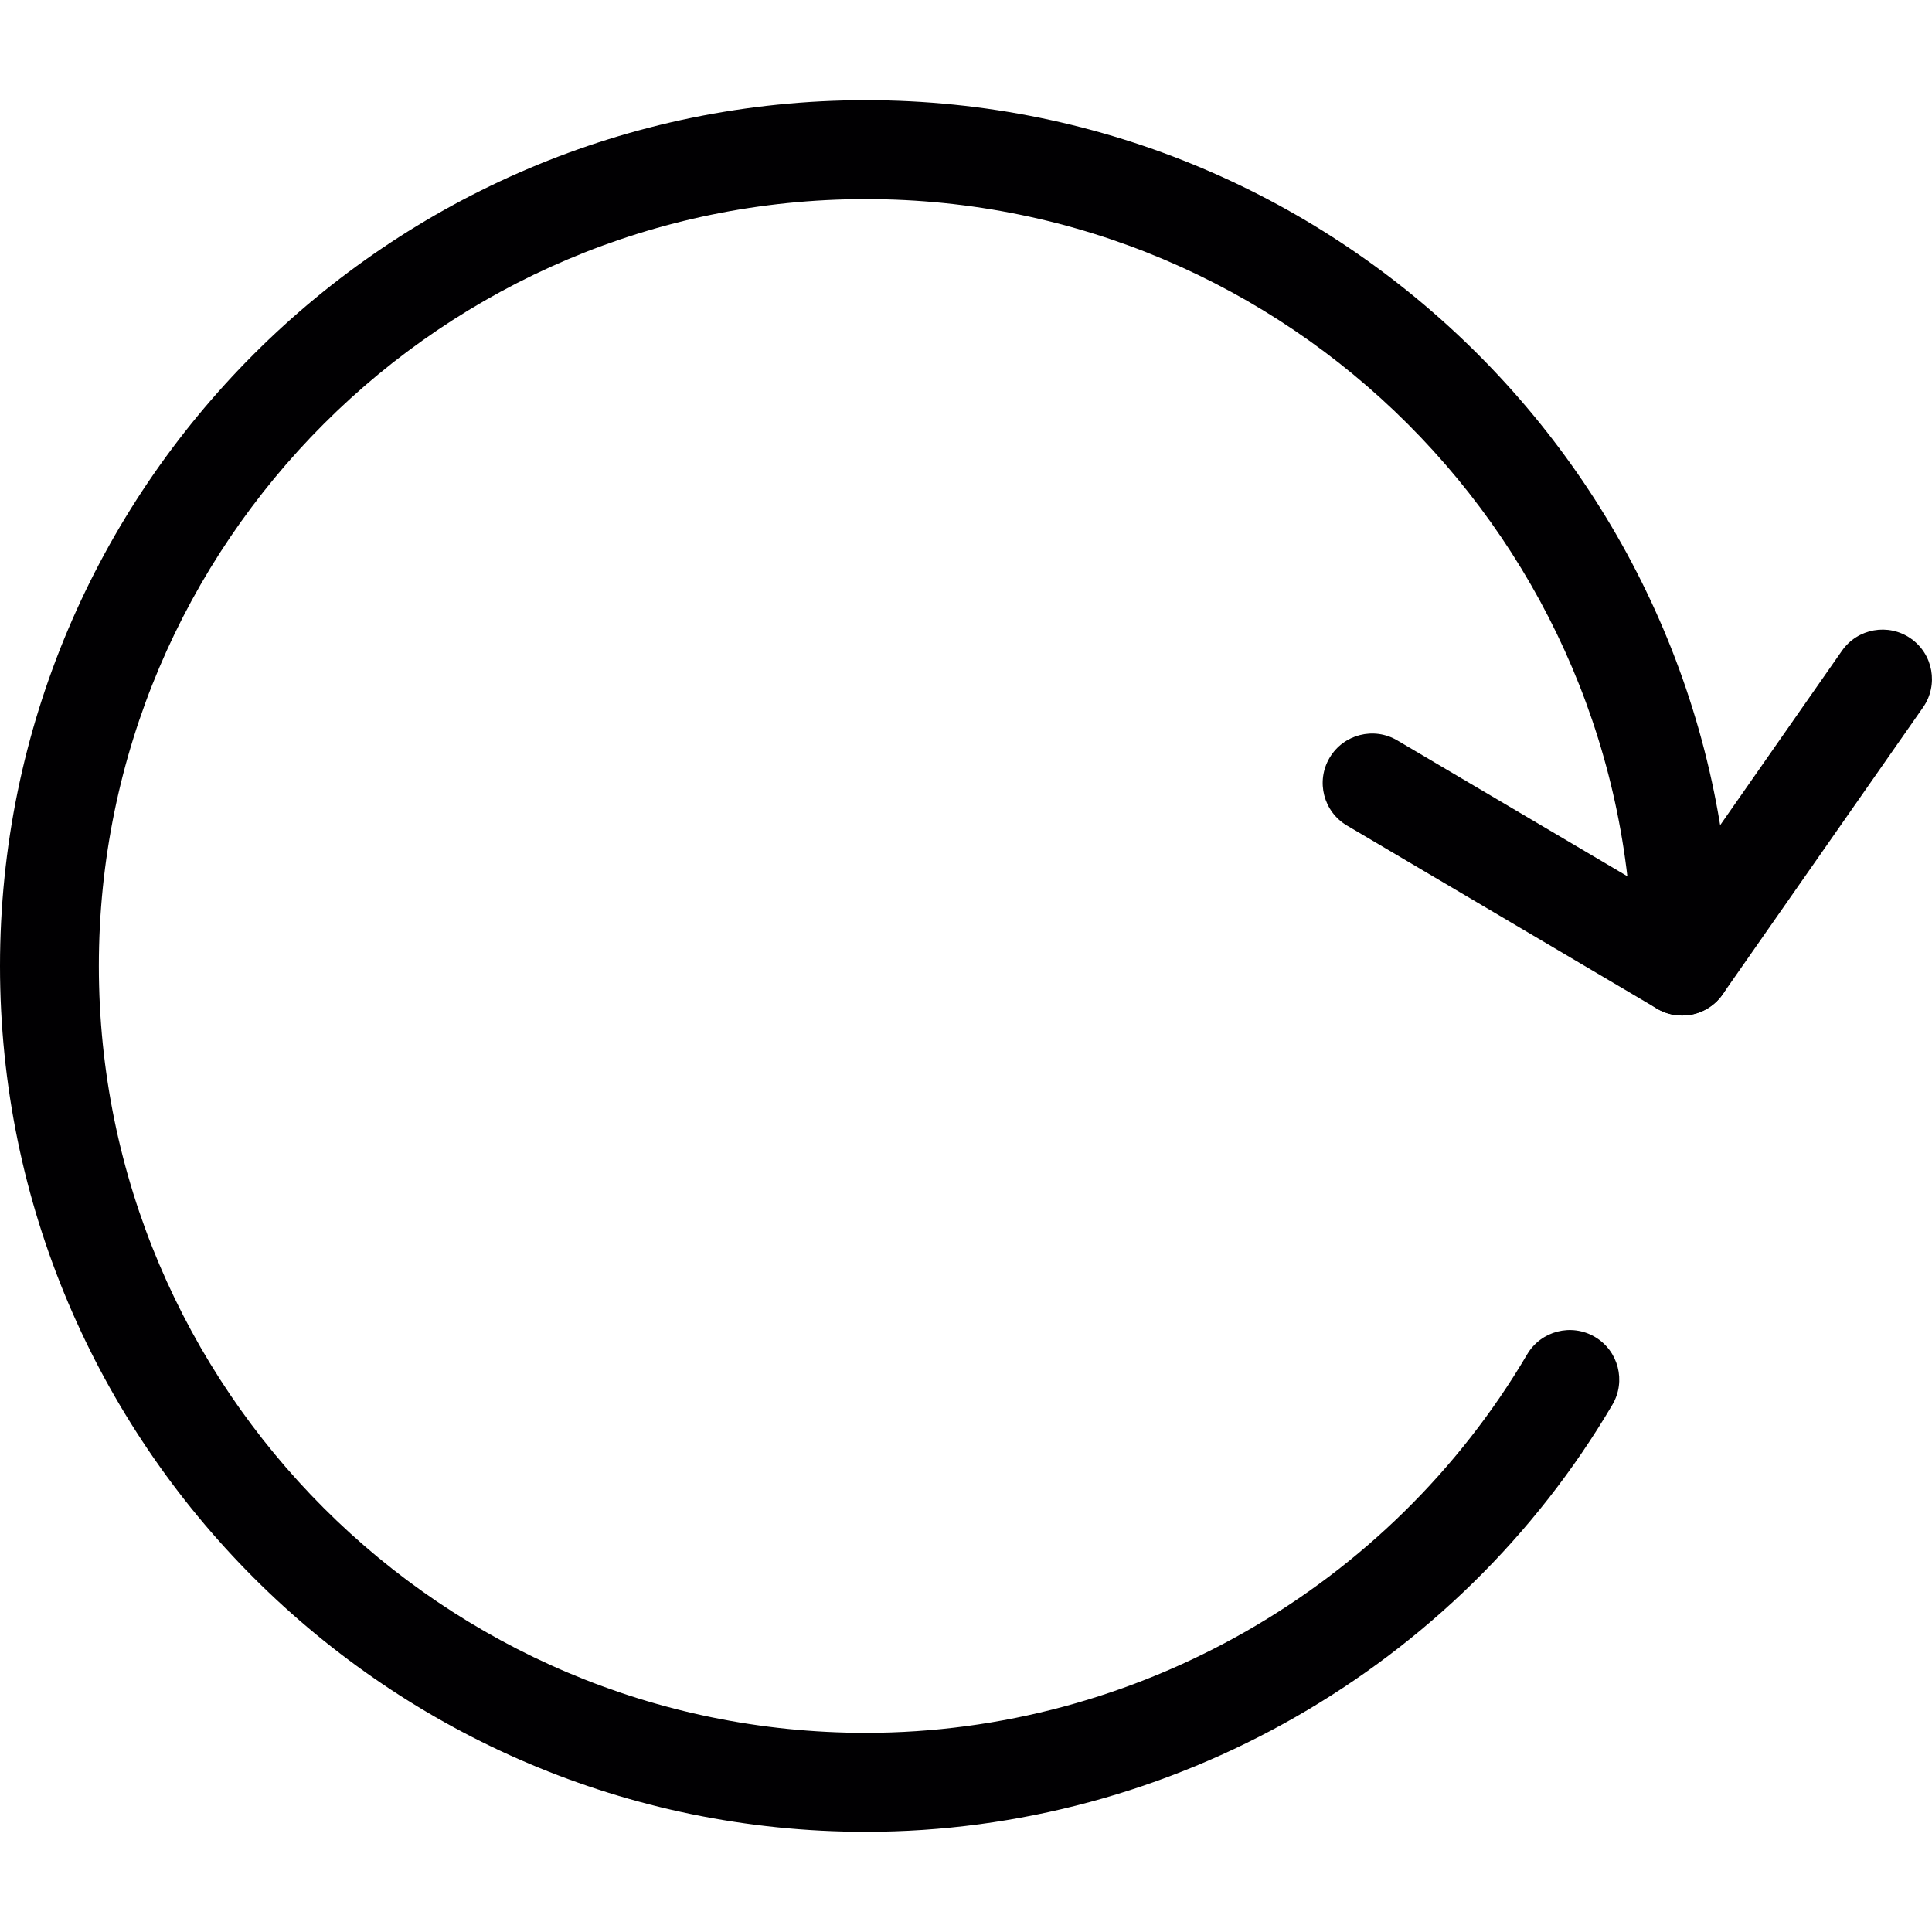
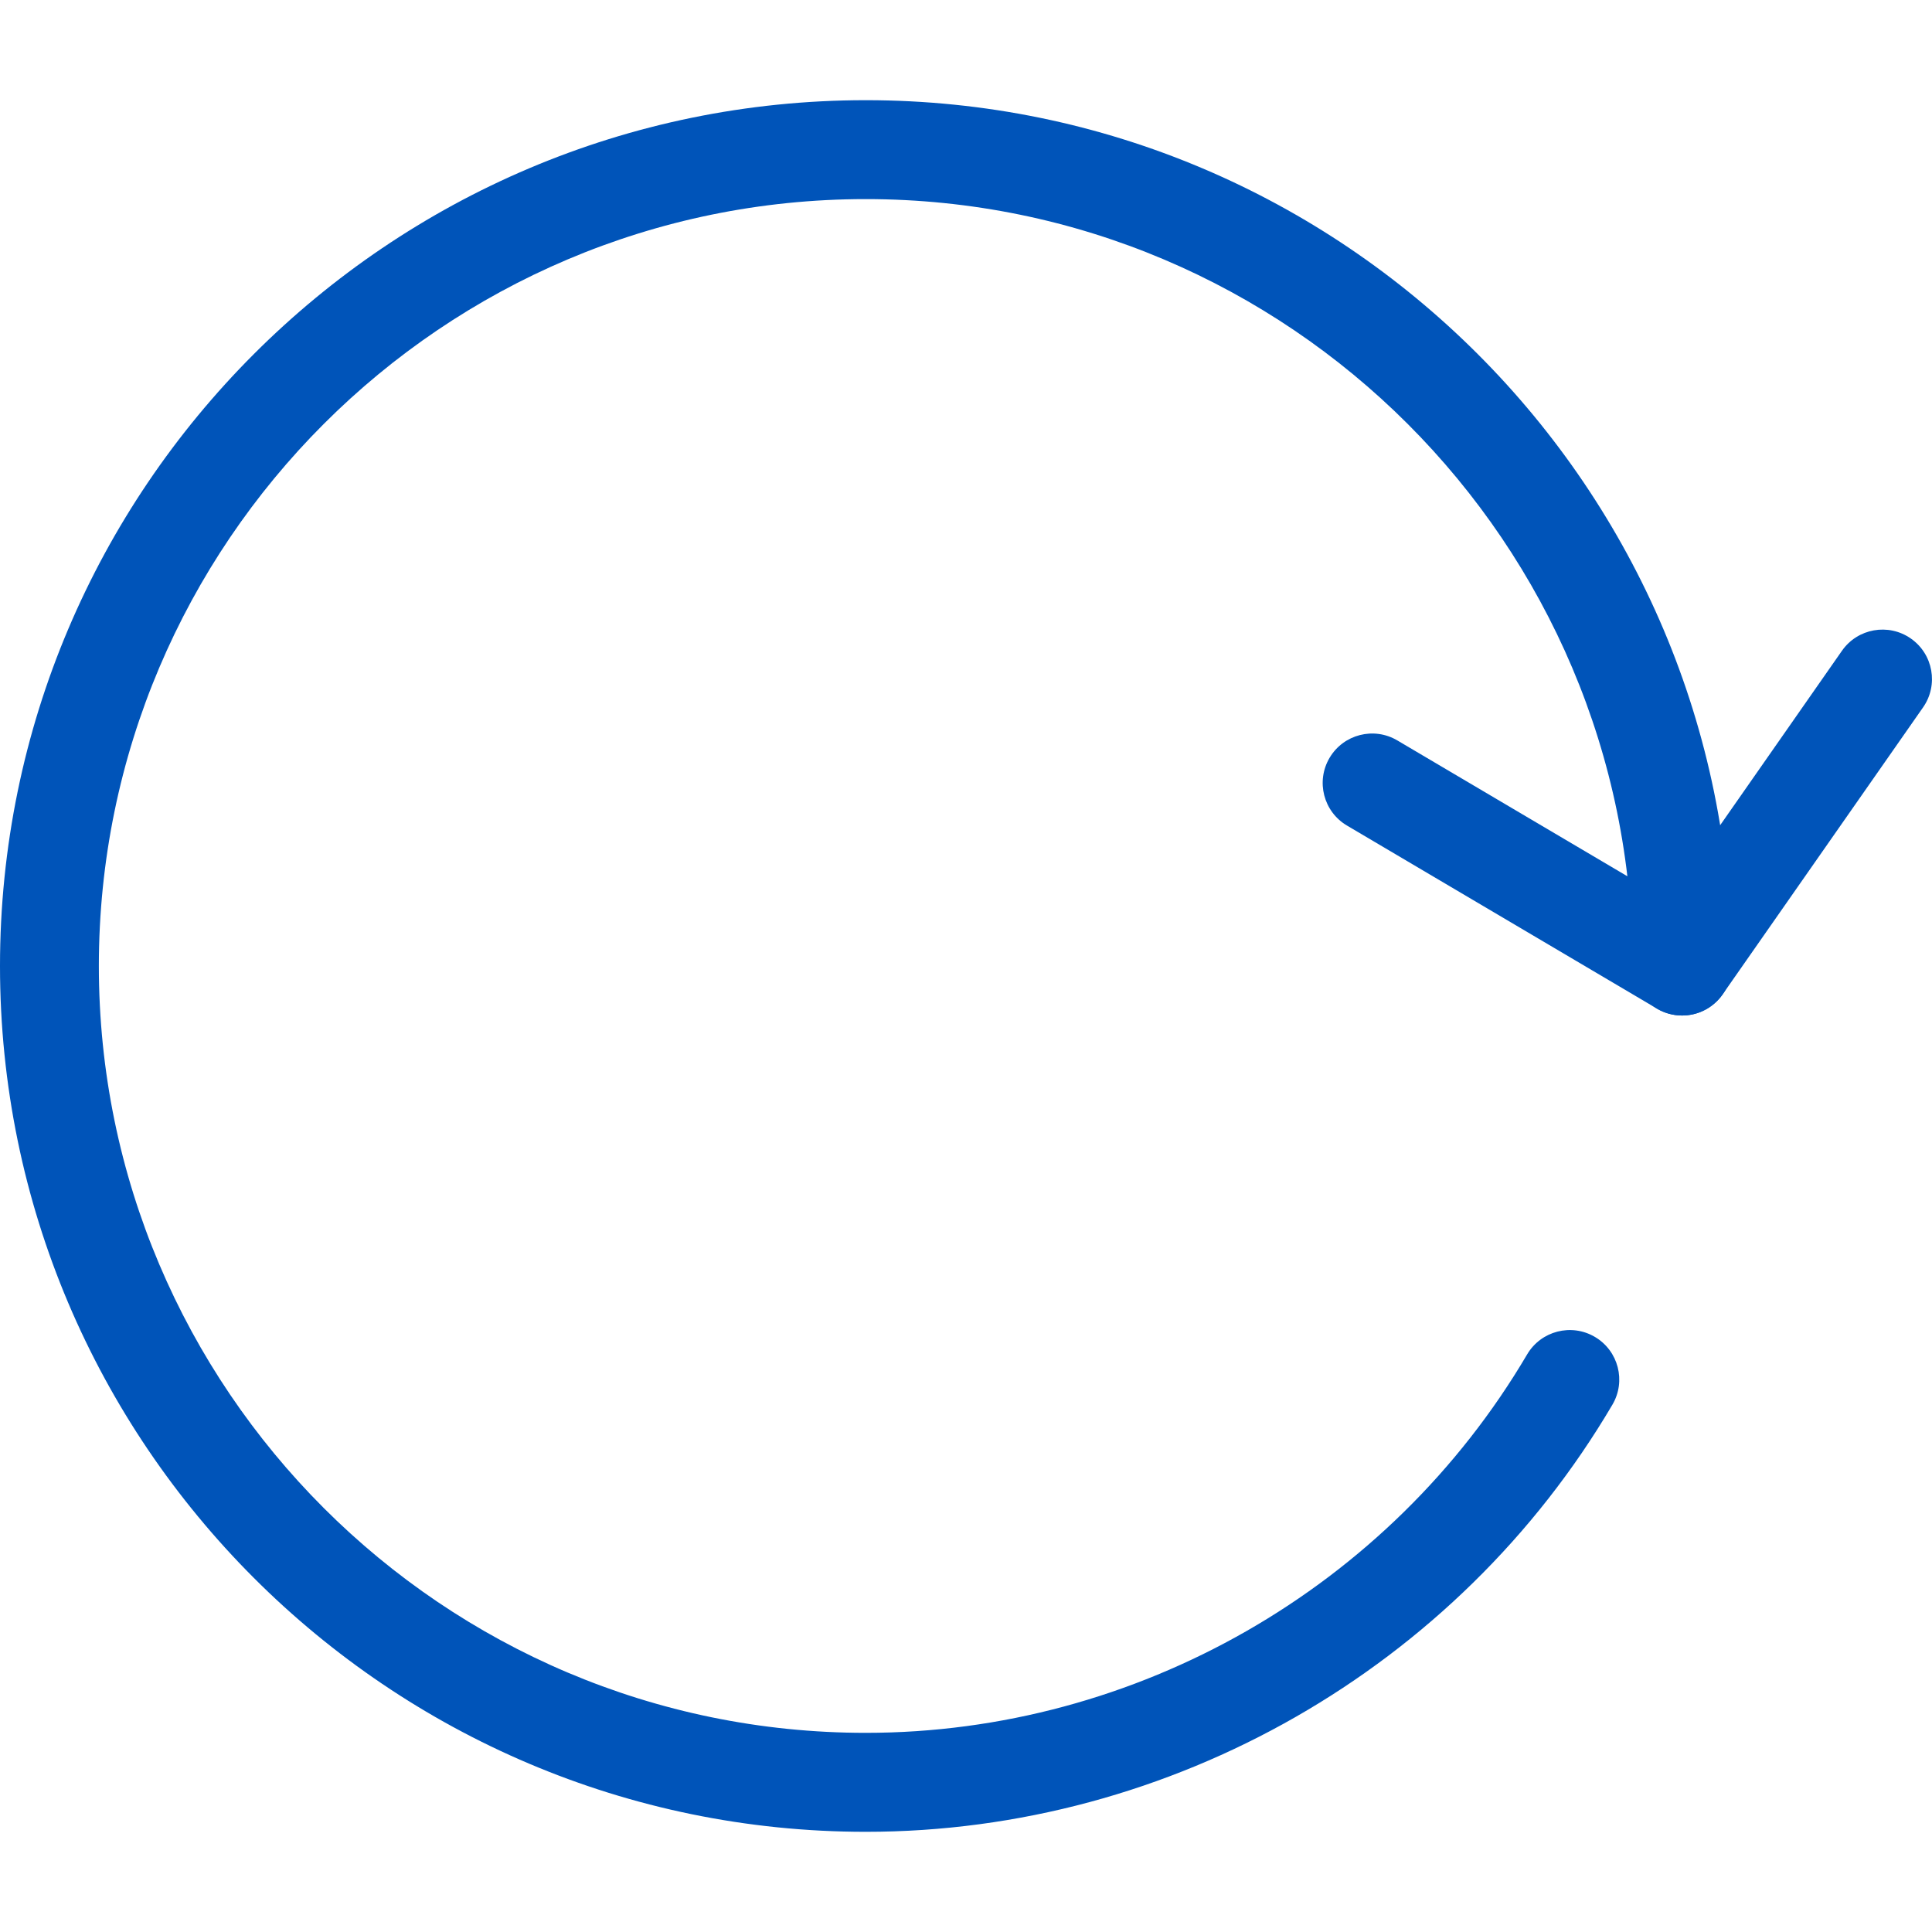
<svg xmlns="http://www.w3.org/2000/svg" viewBox="0 0 34.652 34.652">
-   <path d="M15.529 32.855C6.966 32.855 0 25.889 0 17.326 0 8.763 6.966 1.797 15.529 1.797c8.563 0 15.529 6.967 15.529 15.529a.888.888 0 1 1-1.776 0c0-7.584-6.17-13.755-13.754-13.755-7.585 0-13.755 6.171-13.755 13.755 0 7.584 6.17 13.754 13.755 13.754 4.852 0 9.397-2.601 11.862-6.787a.887.887 0 0 1 1.53.901c-2.781 4.725-7.913 7.661-13.391 7.661z" fill="#010002" />
-   <path d="M30.17 18.214a.887.887 0 0 1-.45-.123l-5.561-3.284a.887.887 0 1 1 .903-1.527l4.852 2.865 3.123-4.473a.887.887 0 0 1 1.455 1.015l-3.594 5.146a.886.886 0 0 1-.728.381z" fill="#010002" />
+   <path d="M15.529 32.855C6.966 32.855 0 25.889 0 17.326 0 8.763 6.966 1.797 15.529 1.797c8.563 0 15.529 6.967 15.529 15.529a.888.888 0 1 1-1.776 0c0-7.584-6.17-13.755-13.754-13.755-7.585 0-13.755 6.171-13.755 13.755 0 7.584 6.17 13.754 13.755 13.754 4.852 0 9.397-2.601 11.862-6.787a.887.887 0 0 1 1.53.901c-2.781 4.725-7.913 7.661-13.391 7.661z" fill="#0054b9" />
+   <path d="M30.17 18.214a.887.887 0 0 1-.45-.123l-5.561-3.284a.887.887 0 1 1 .903-1.527l4.852 2.865 3.123-4.473a.887.887 0 0 1 1.455 1.015l-3.594 5.146a.886.886 0 0 1-.728.381z" fill="#0054b9" />
</svg>
